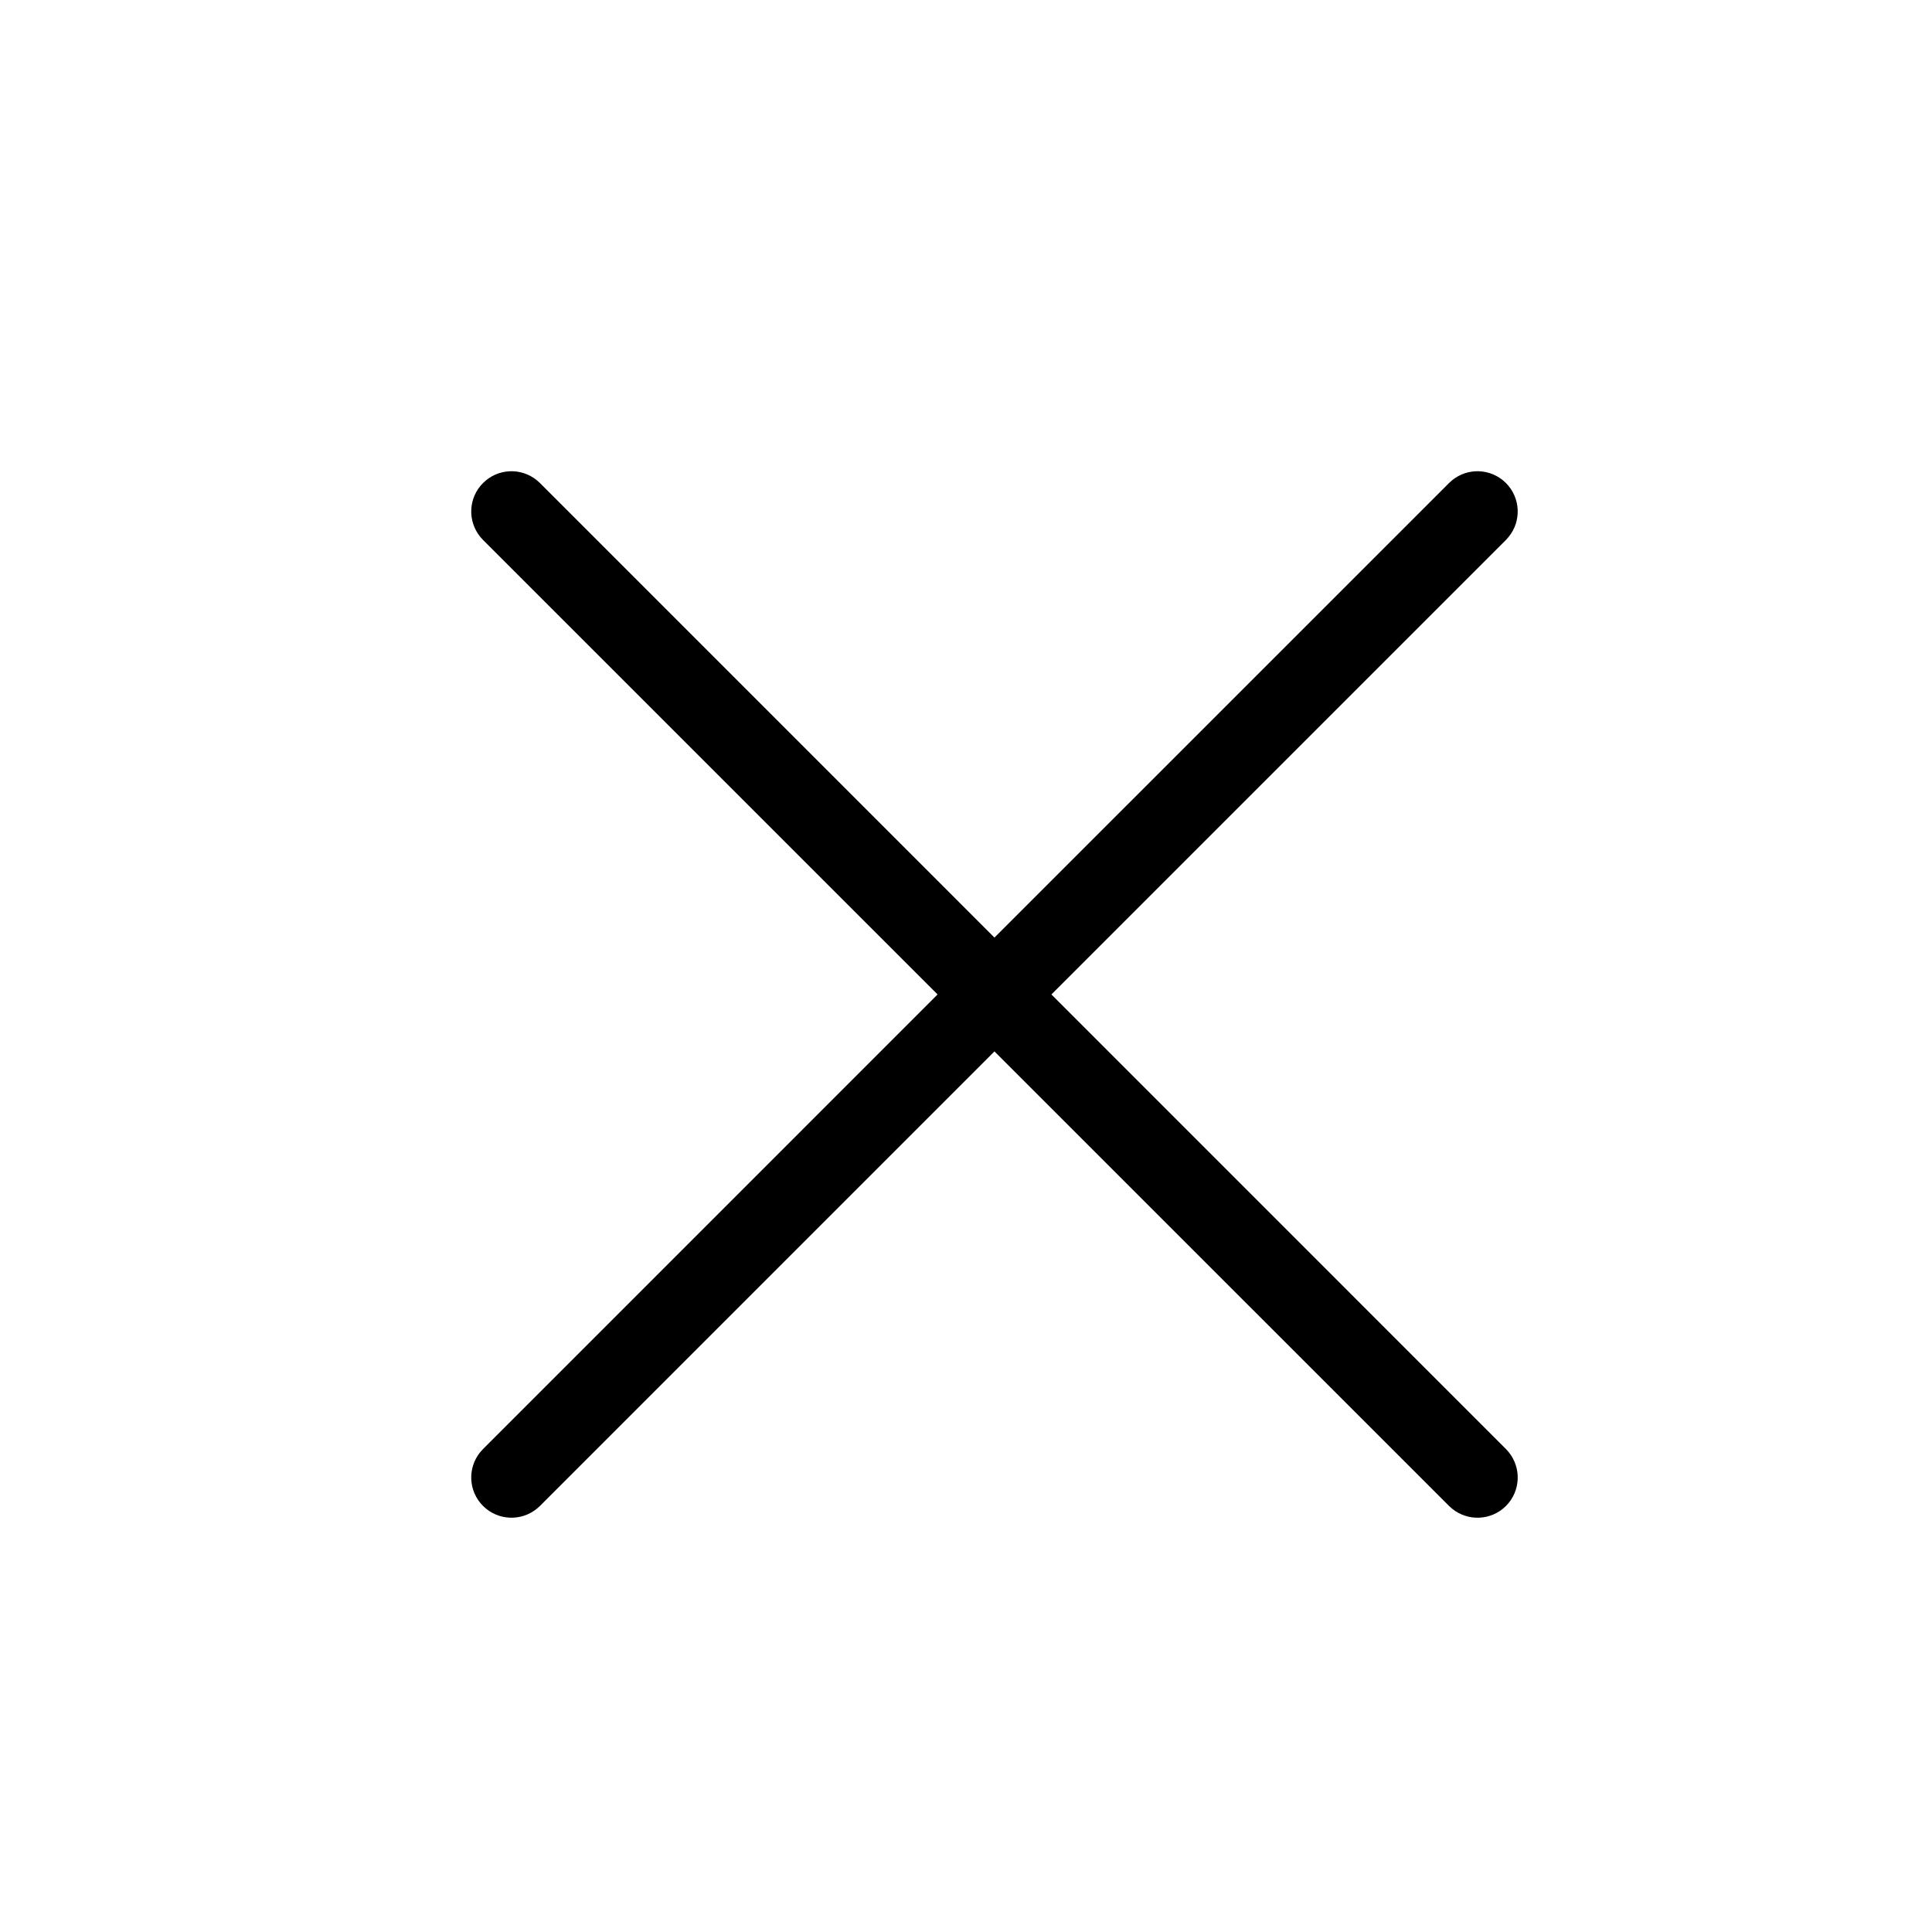
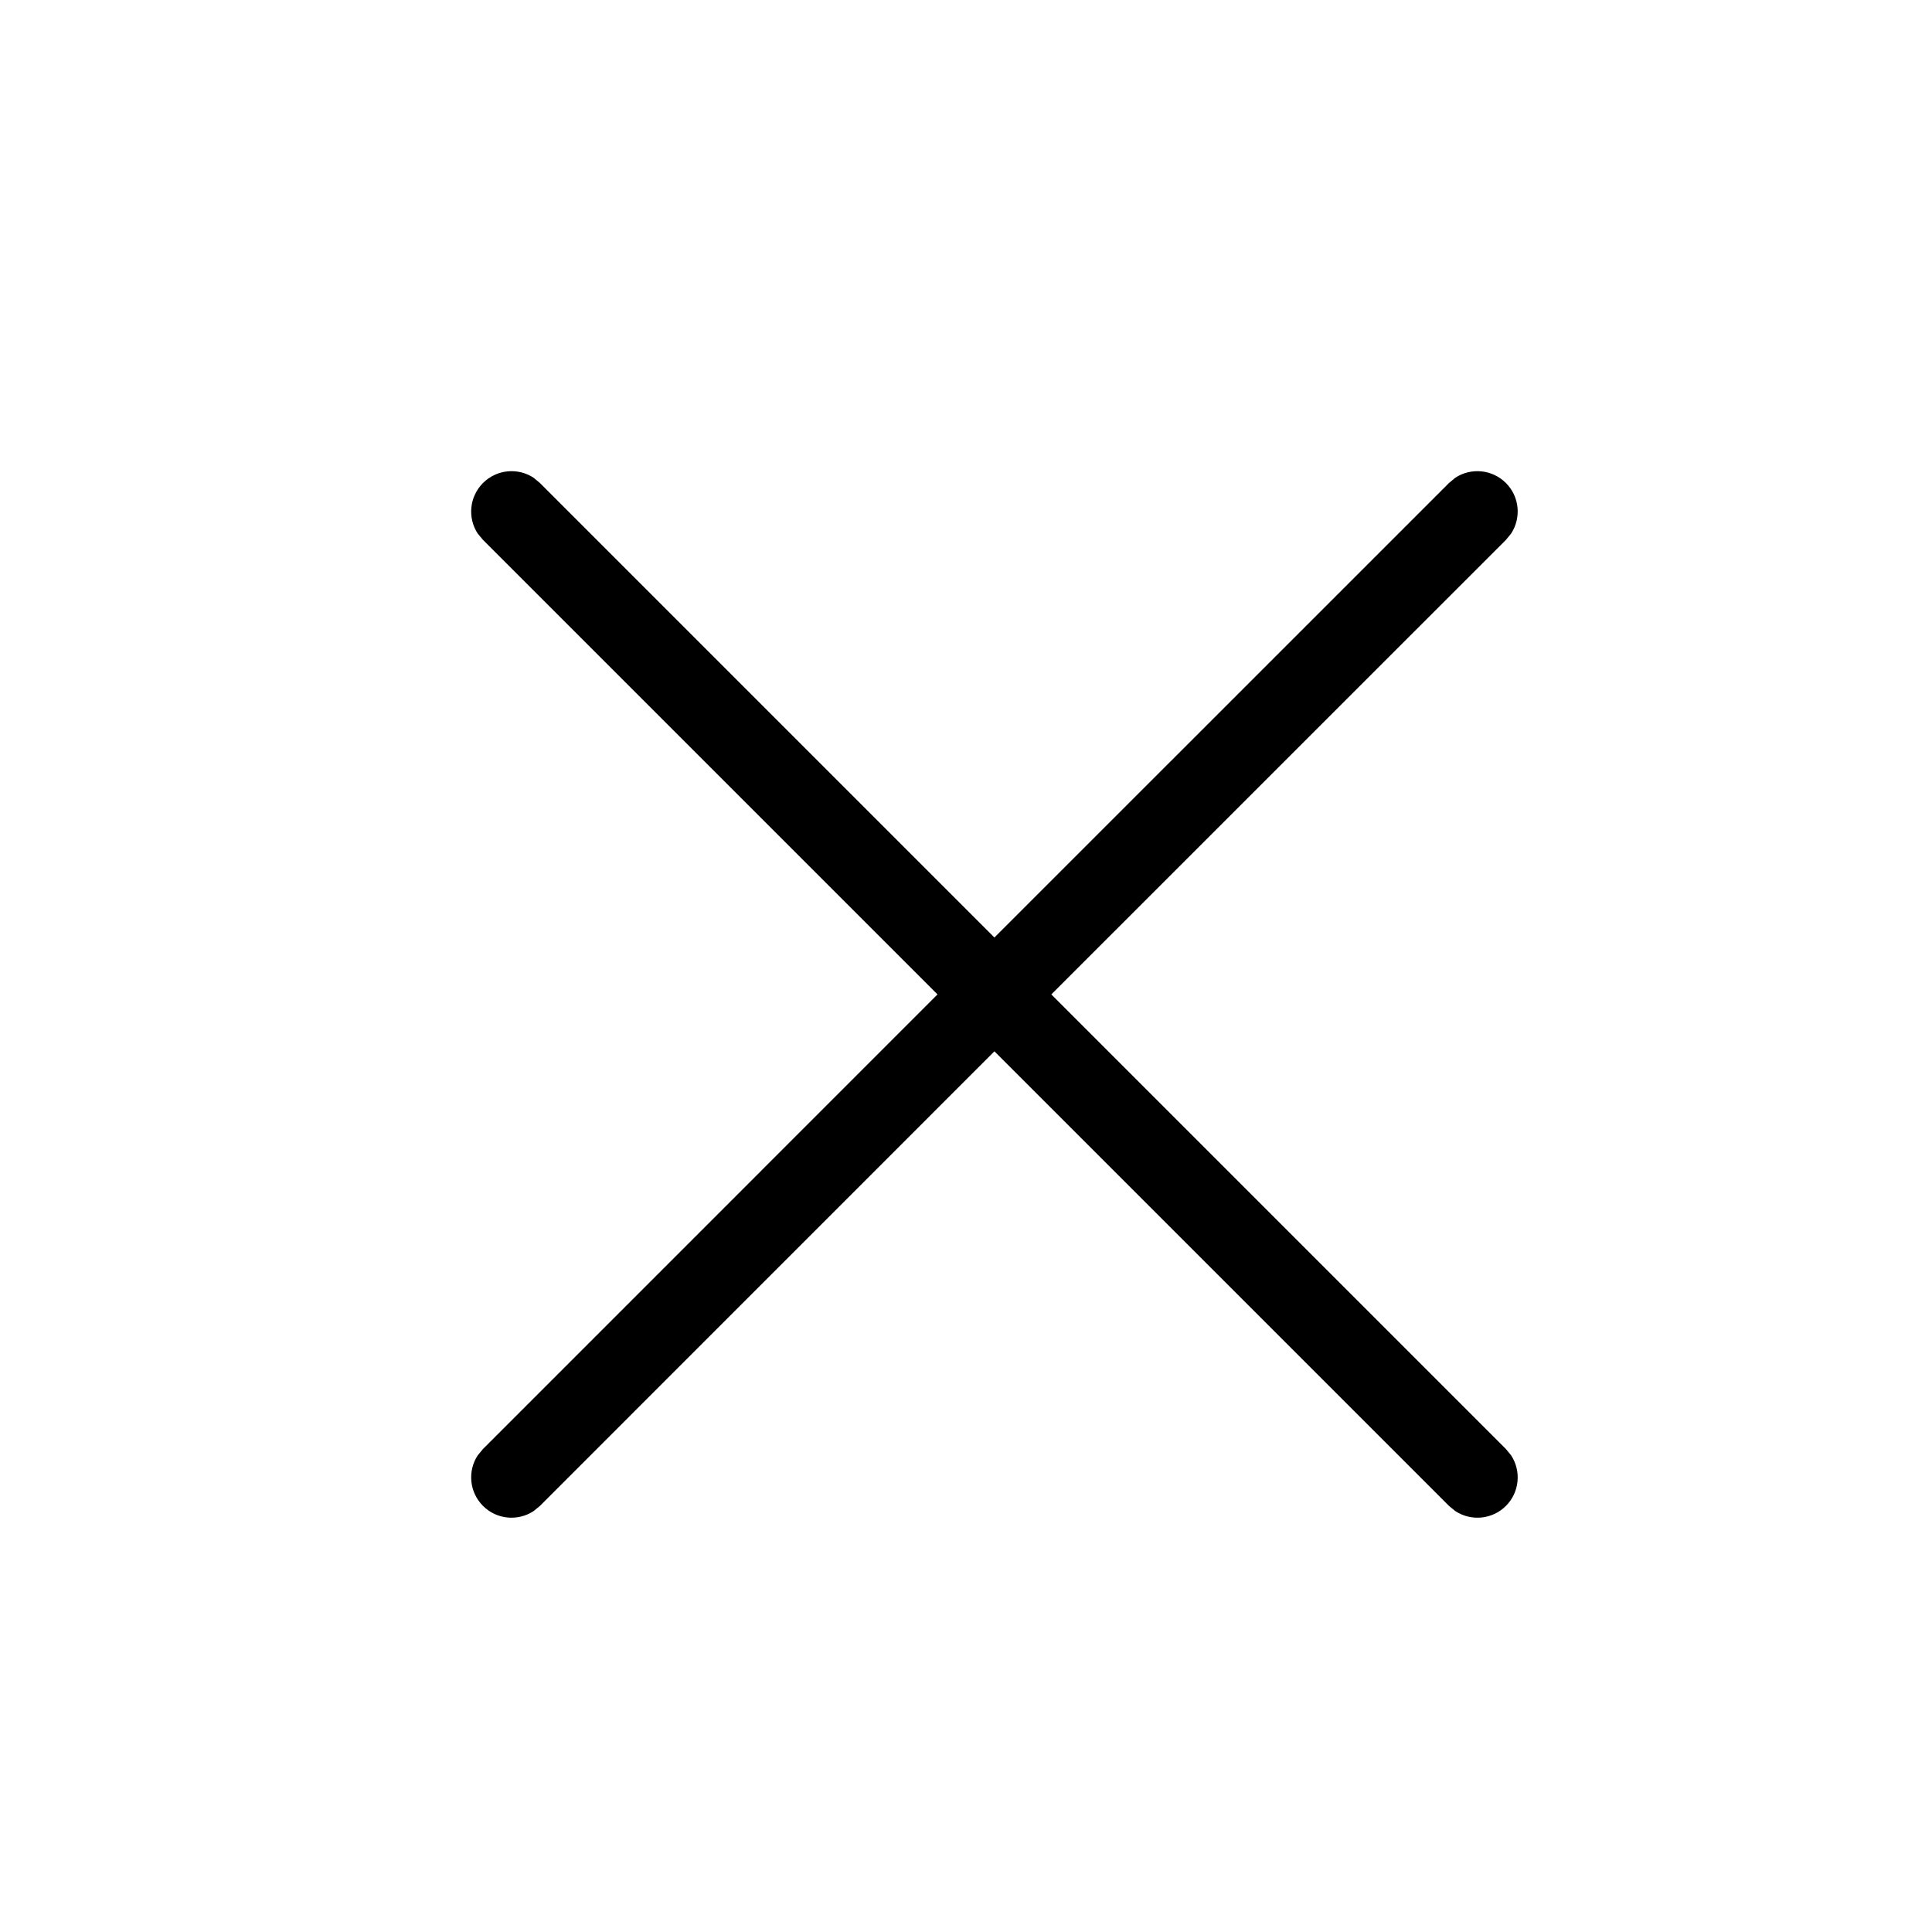
- <svg xmlns="http://www.w3.org/2000/svg" viewBox="0 0 48 48">
-   <path d="M12.001 12.001C12.367 11.634 12.946 11.612 13.338 11.932L13.415 12.001L24.707 23.294L36.001 12.001L36.077 11.932C36.469 11.612 37.048 11.634 37.415 12.001C37.78 12.367 37.803 12.946 37.483 13.338L37.415 13.415L26.122 24.707L37.415 36.001L37.483 36.077C37.803 36.469 37.781 37.049 37.415 37.415C37.049 37.781 36.469 37.803 36.077 37.483L36.001 37.415L24.707 26.122L13.415 37.415L13.338 37.483C12.946 37.803 12.367 37.78 12.001 37.415C11.634 37.048 11.612 36.469 11.932 36.077L12.001 36.001L23.294 24.707L12.001 13.415L11.932 13.338C11.612 12.946 11.634 12.367 12.001 12.001Z" />
+ <svg xmlns="http://www.w3.org/2000/svg" viewBox="0 0 24 24">
+   <path d="M18.078 5.935C18.272 5.807 18.536 5.829 18.707 6C18.878 6.171 18.899 6.435 18.771 6.629L18.707 6.707L13.06 12.353L18.707 18L18.771 18.078C18.899 18.272 18.878 18.536 18.707 18.707C18.536 18.878 18.272 18.899 18.078 18.771L18 18.707L12.353 13.06L6.707 18.707L6.629 18.771C6.435 18.899 6.171 18.878 6 18.707C5.829 18.536 5.807 18.272 5.935 18.078L6 18L11.646 12.353L6 6.707L5.935 6.629C5.807 6.435 5.829 6.171 6 6C6.171 5.829 6.435 5.807 6.629 5.935L6.707 6L12.353 11.646L18 6L18.078 5.935Z" />
</svg>
